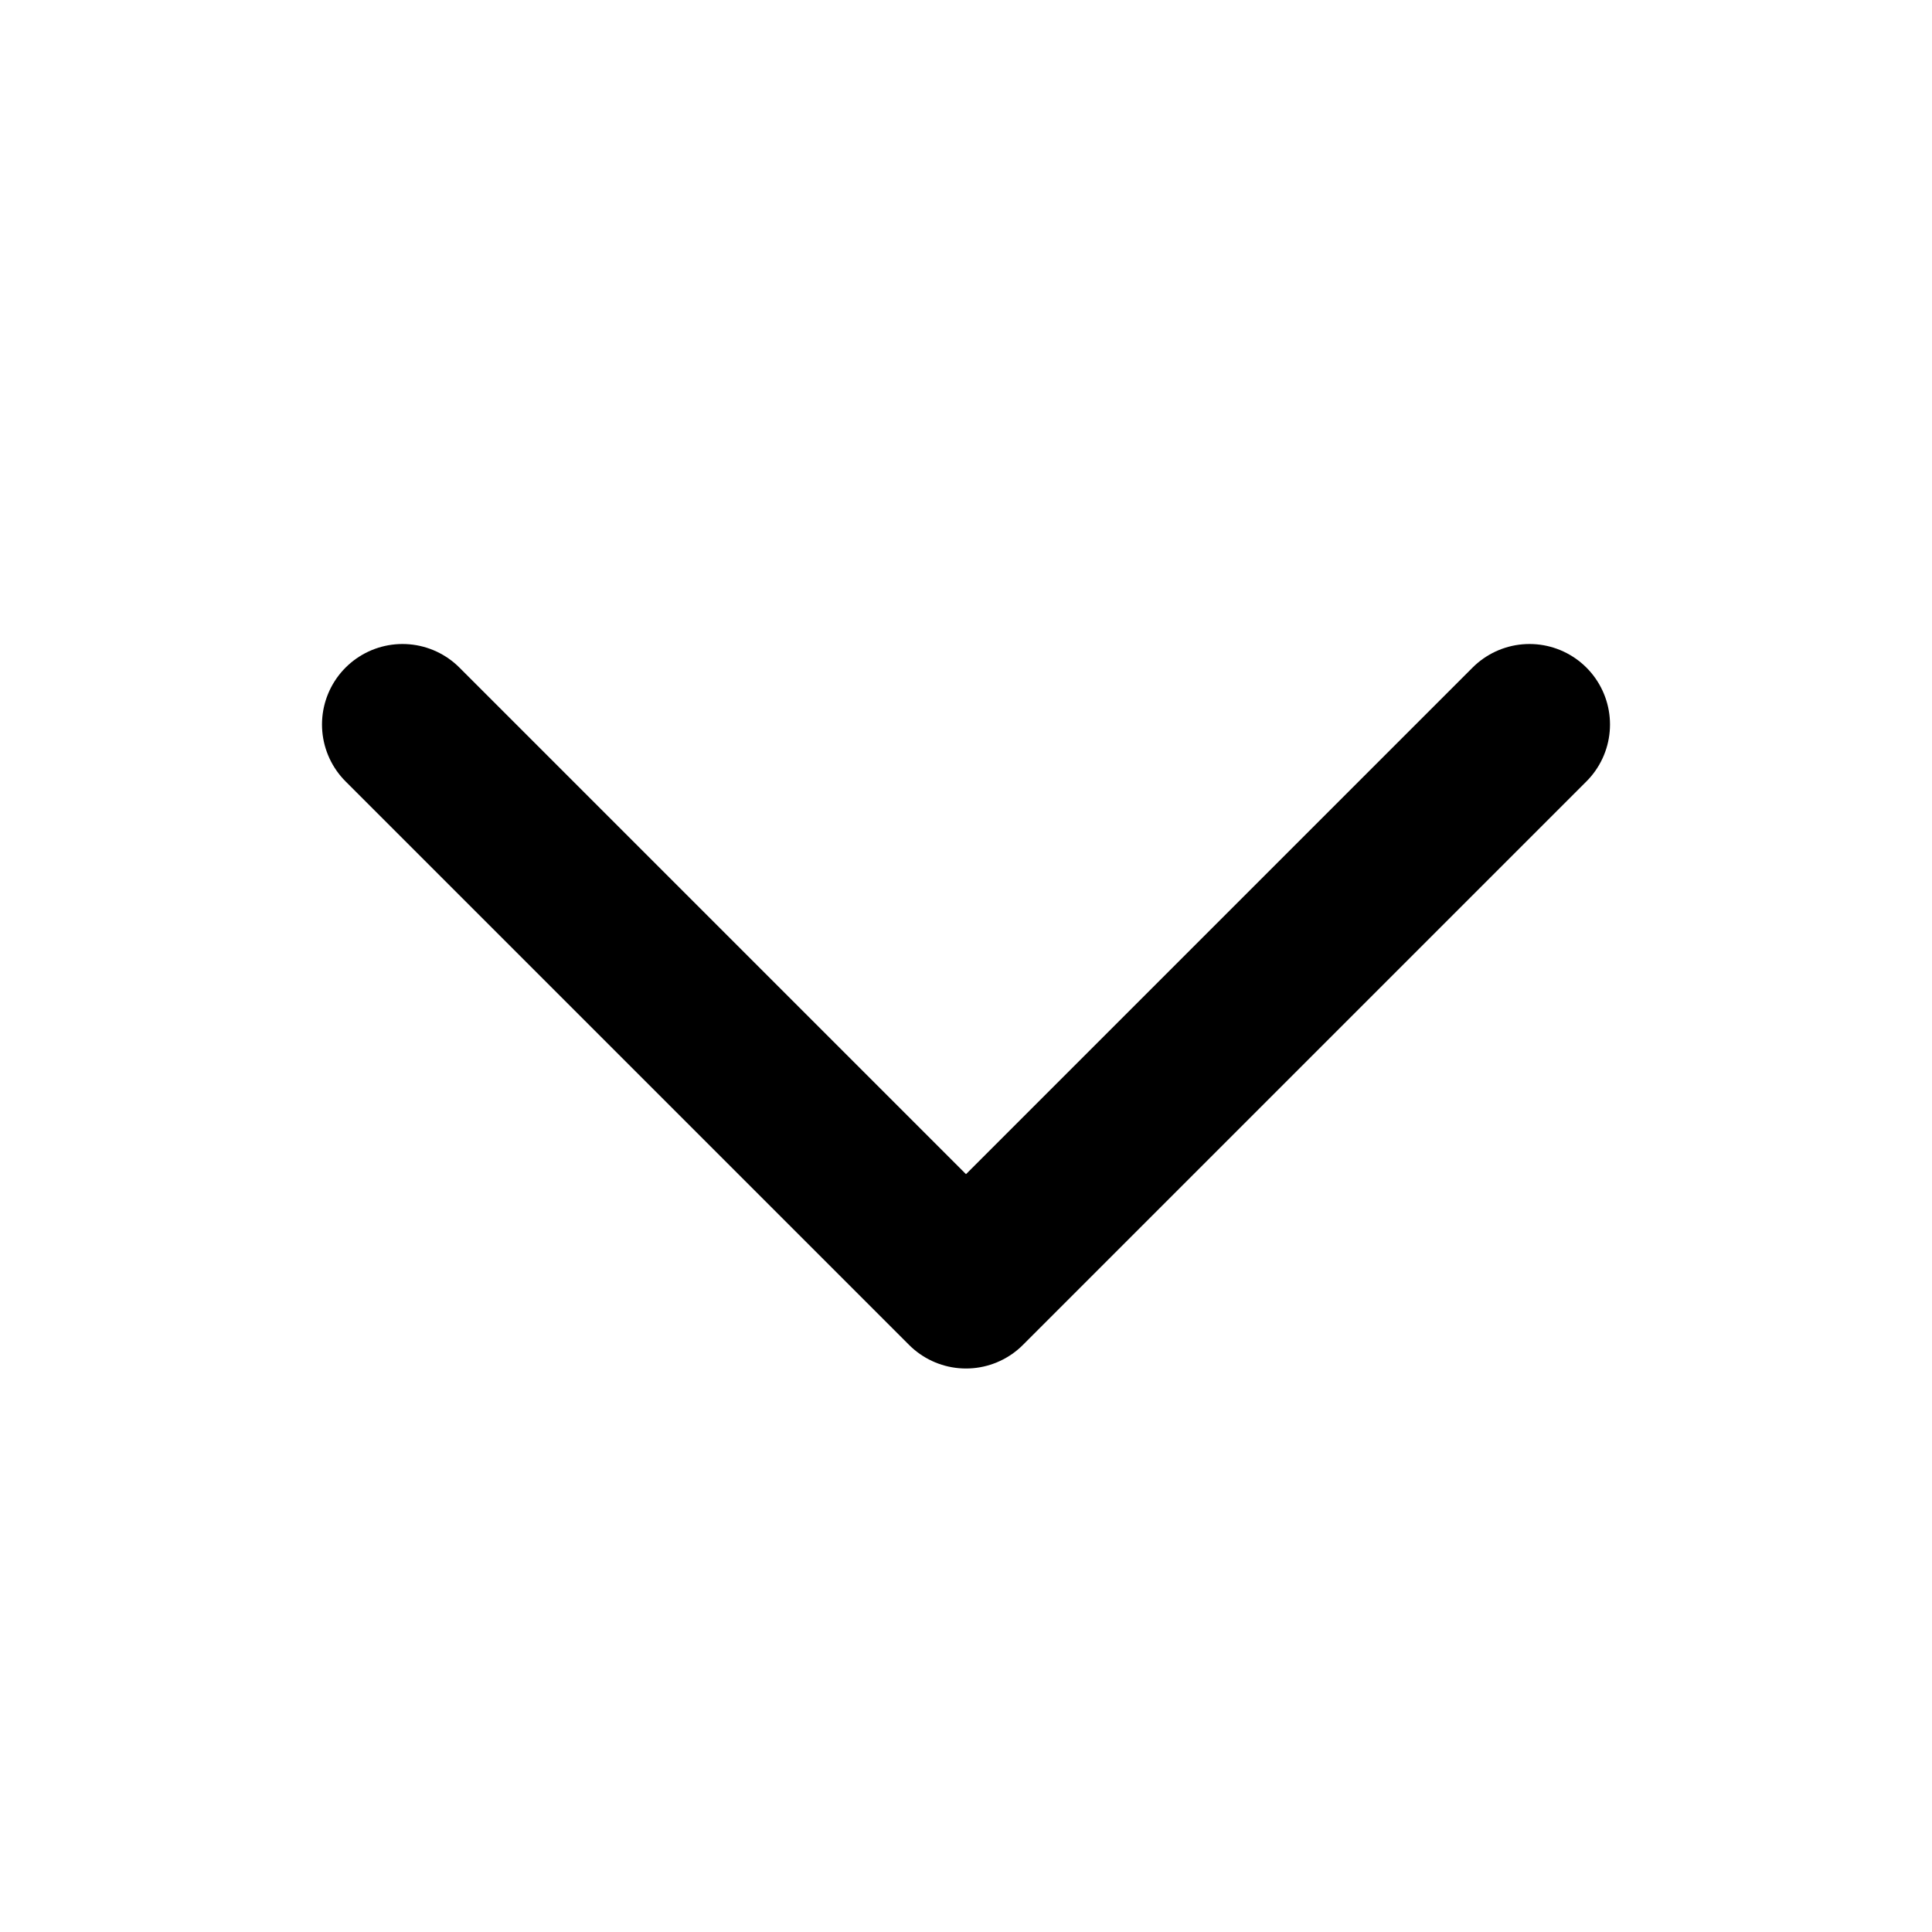
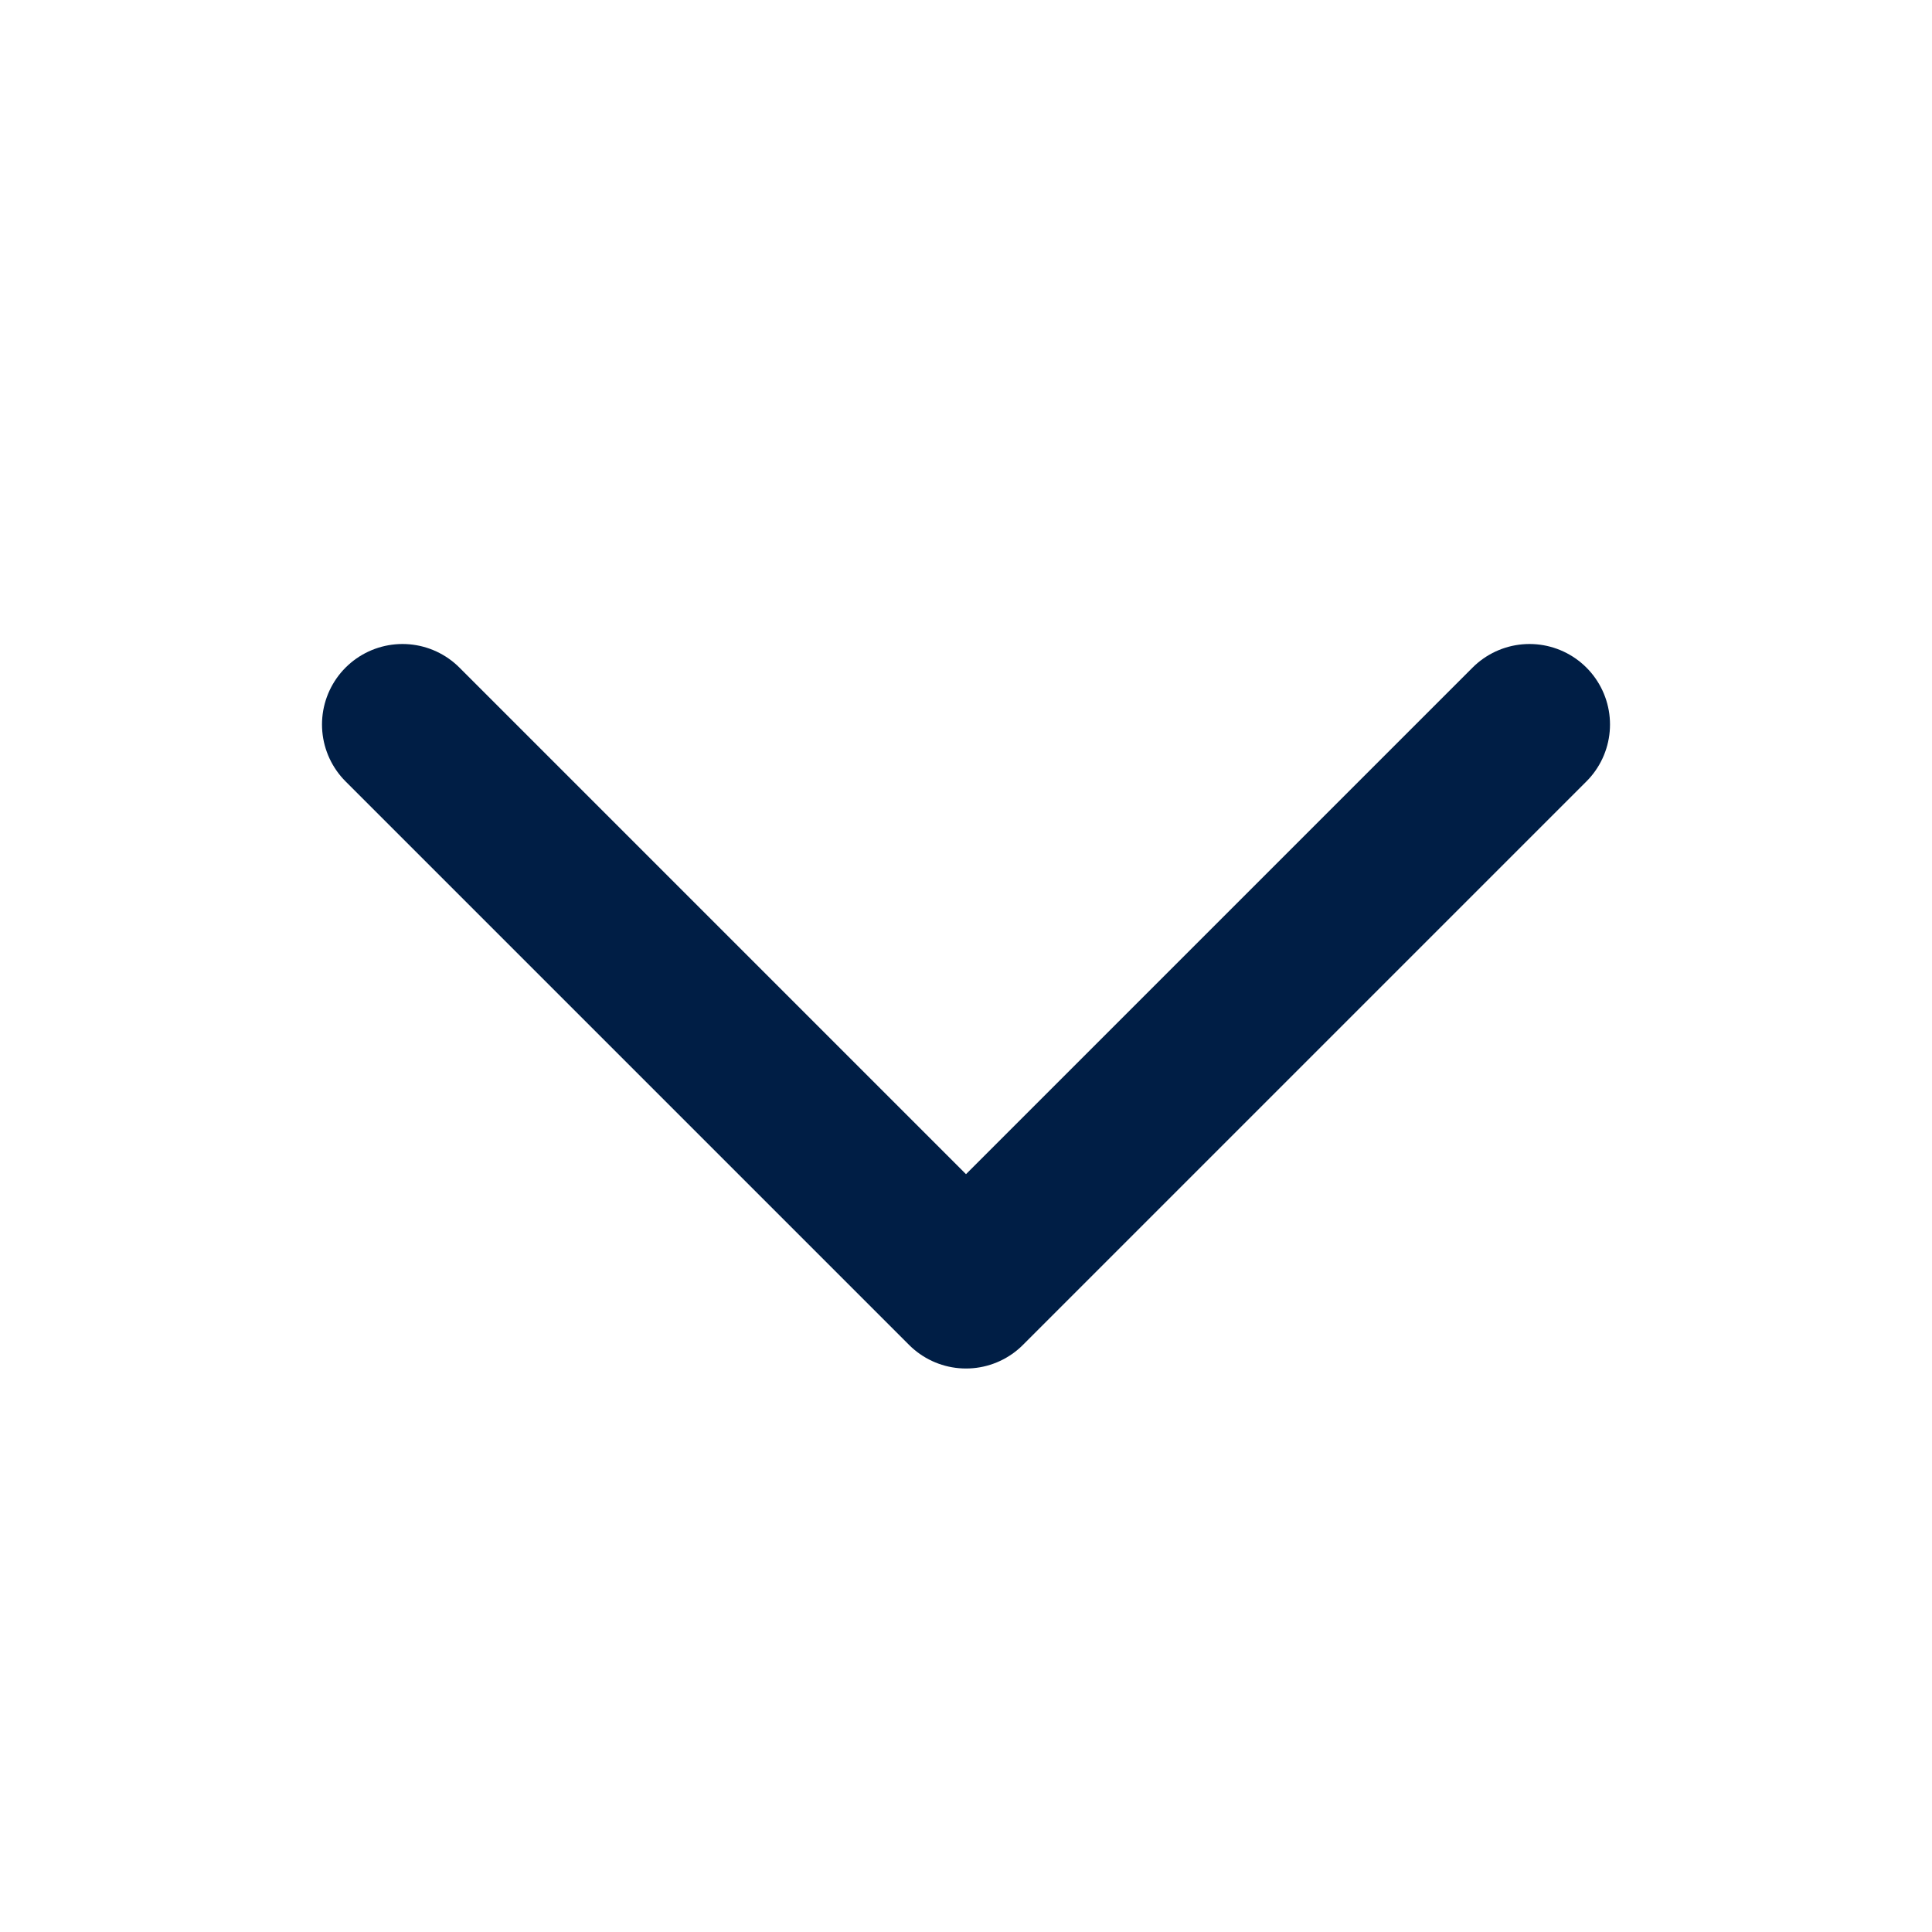
- <svg xmlns="http://www.w3.org/2000/svg" class="h-6 w-6" fill="none" viewBox="0 0 24 24" stroke="currentColor">
+ <svg xmlns="http://www.w3.org/2000/svg" class="h-6 w-6" fill="none" viewBox="0 0 24 24" stroke="#001E45">
  <path stroke-linecap="round" stroke-linejoin="round" stroke-width="2" d="M19 9l-7 7-7-7" />
</svg>
